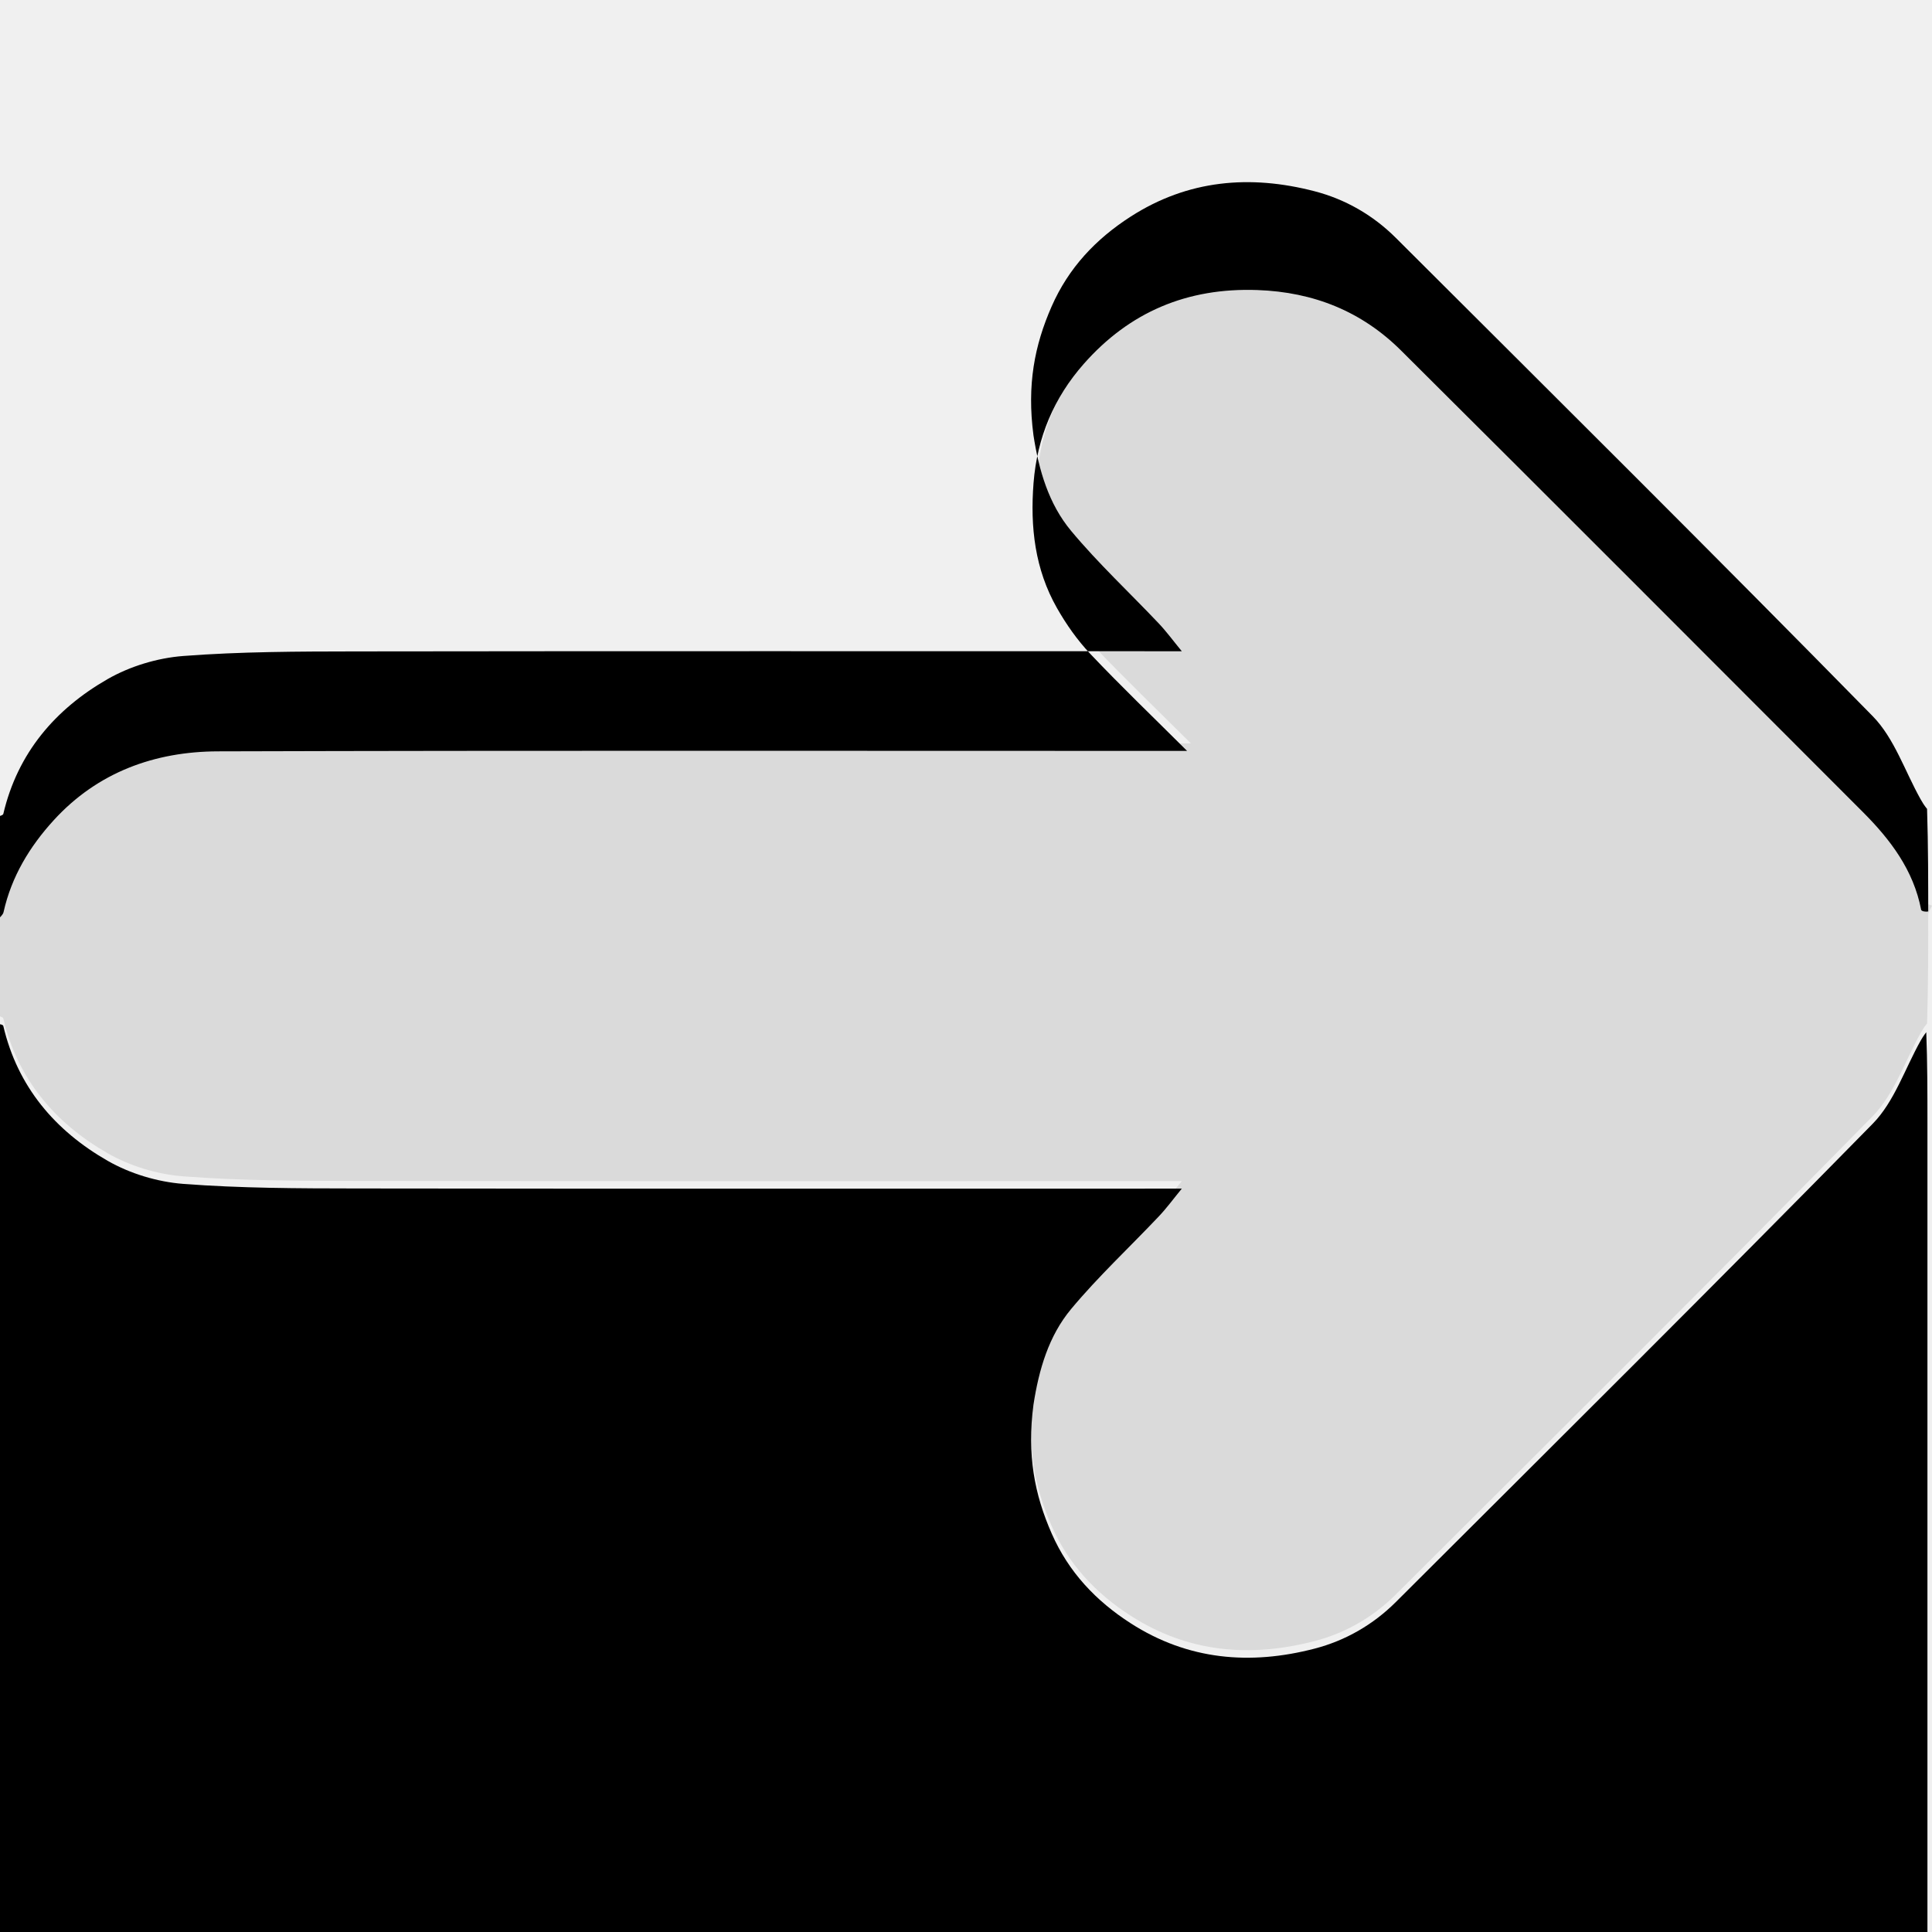
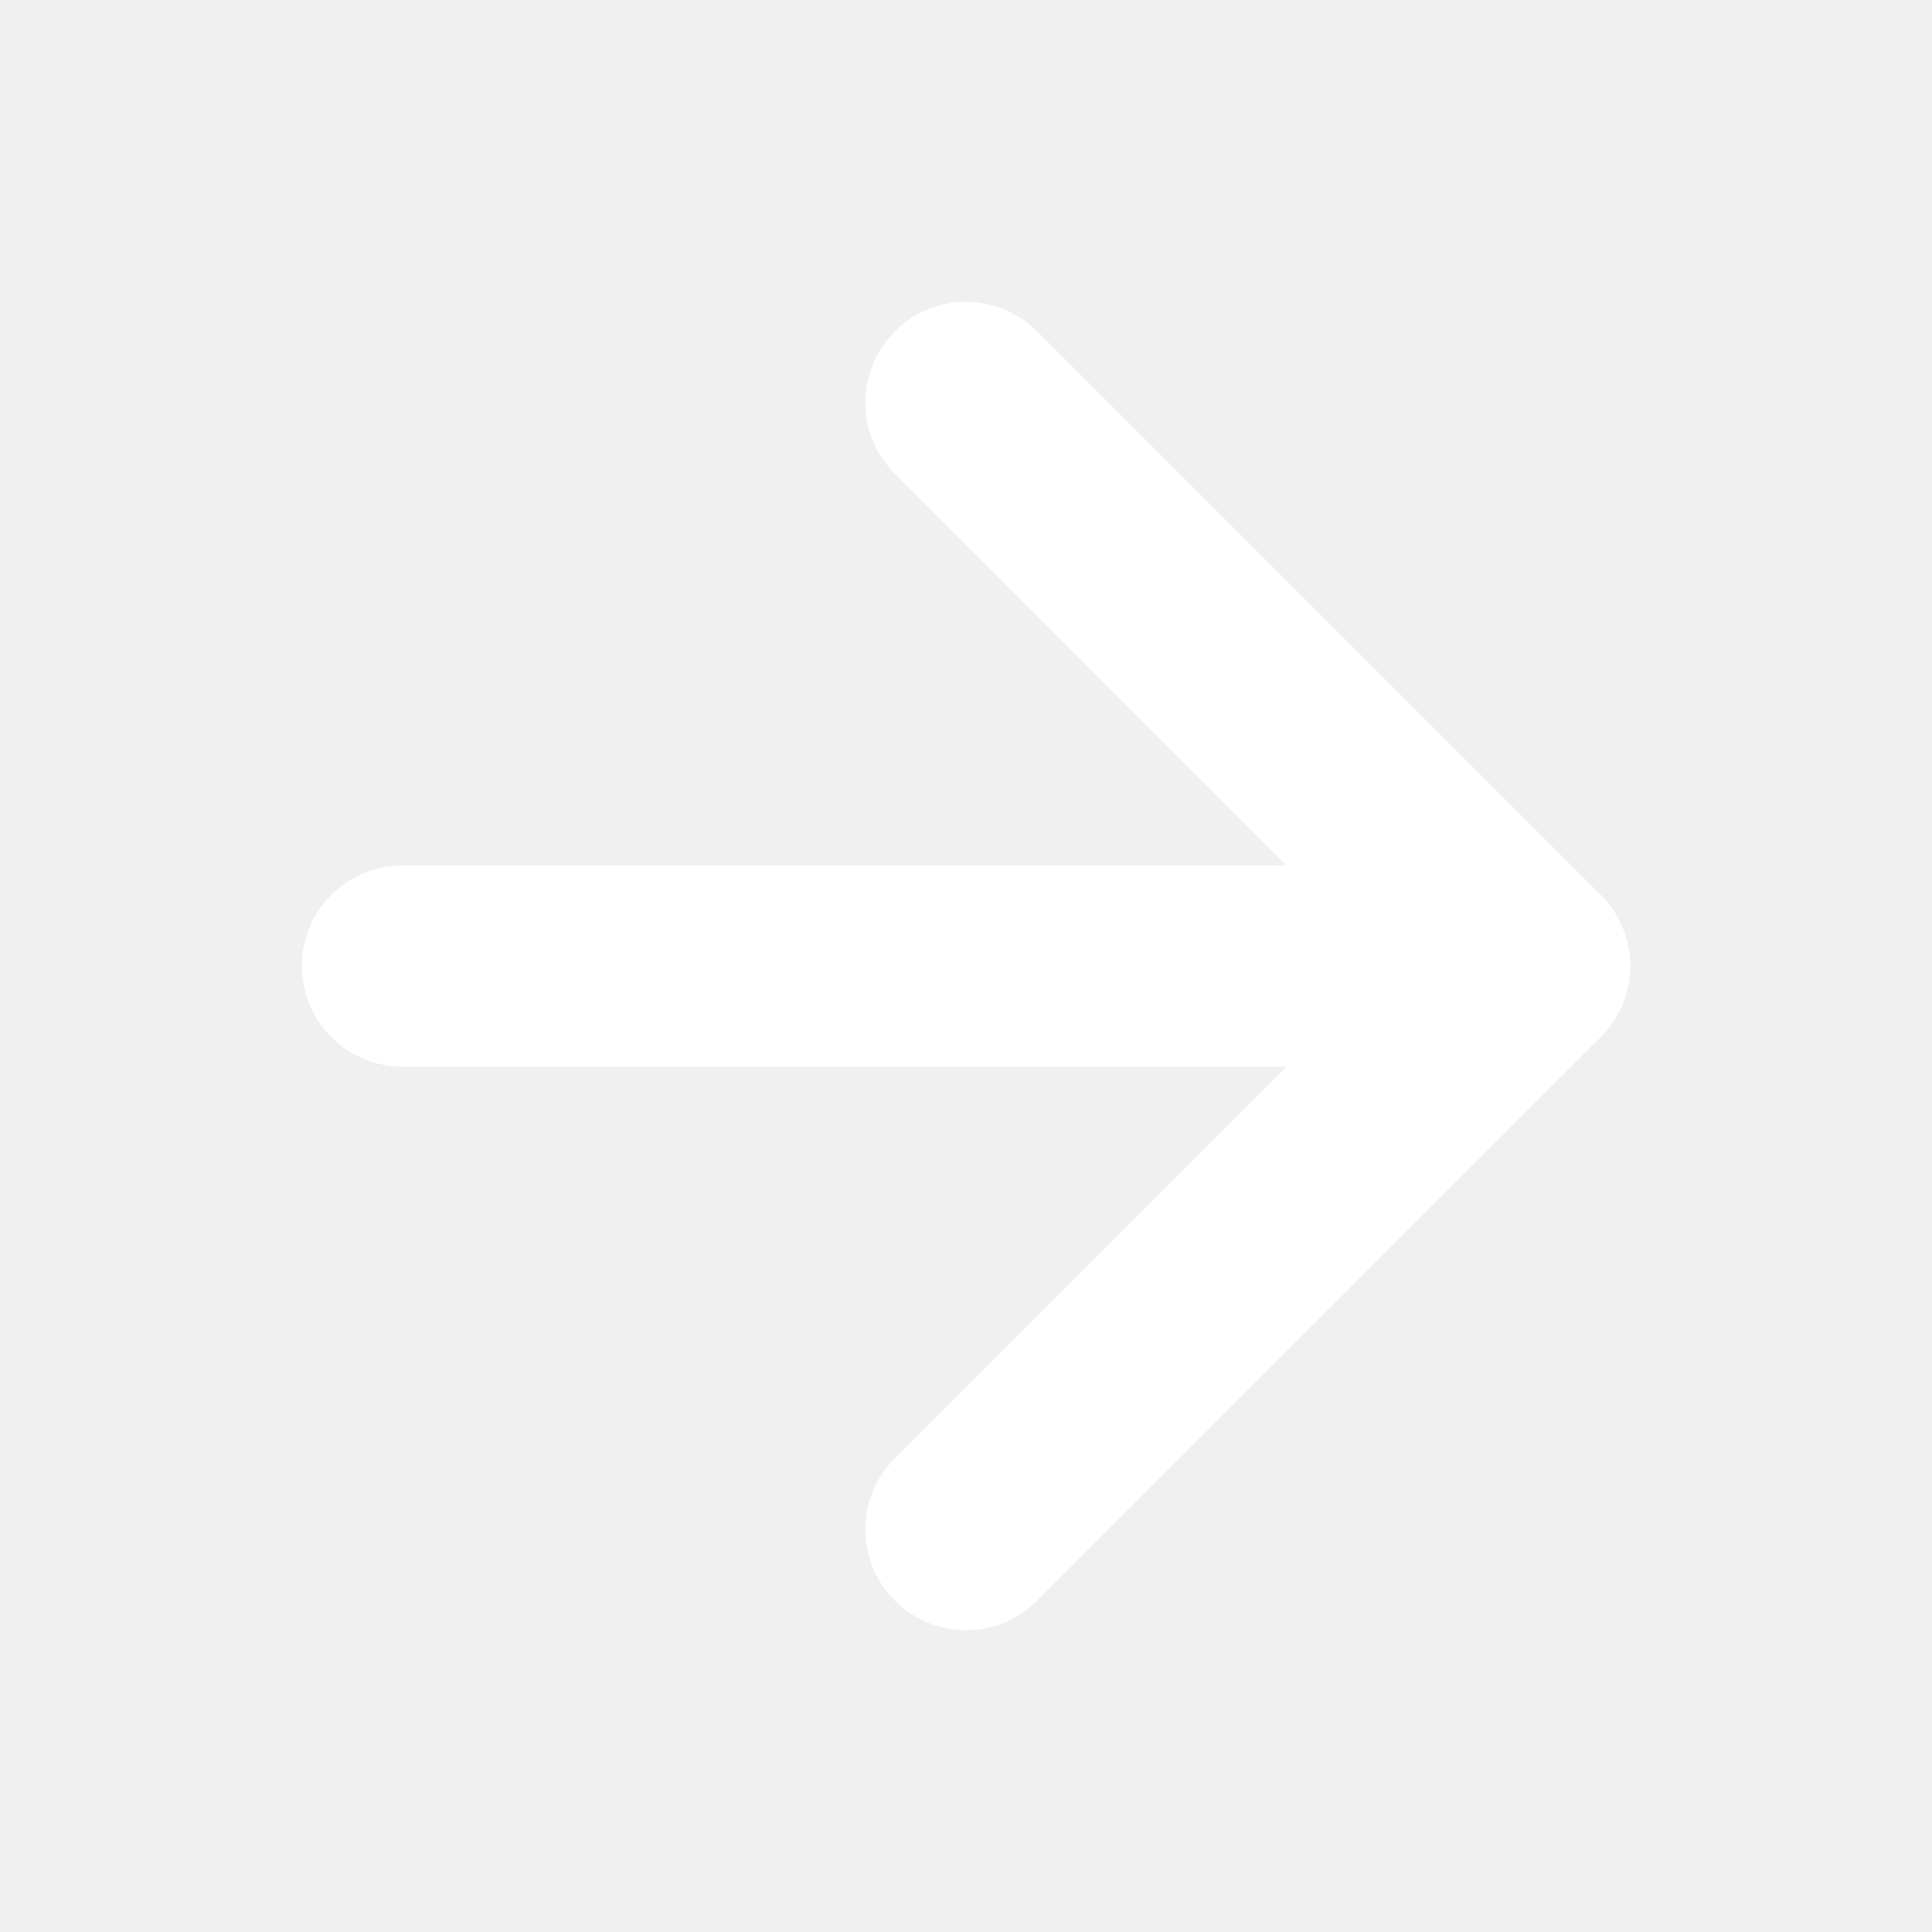
- <svg xmlns="http://www.w3.org/2000/svg" viewBox="0 0 512 512" width="50" height="50">
-   <g transform="rotate(90 256 256)">
-     <path fill="#DADADA" d="M242 1 c9.69 0 19.38 0 29.215 .307 c.953 .774 1.747 1.253 2.555 1.707 c7.413 4.164 16.17 6.957 22.029 12.705 c42.586 41.78 84.612 84.132 126.75 126.368 c6.012 6.026 10.234 13.365 12.359 21.55 c4.433 17.071 3.046 33.536 -6.724 48.727 c-5.931 9.222 -13.564 16.437 -23.774 20.928 c-10.34 4.549 -20.8 6.584 -34.157 4.83 c-9.319 -1.439 -18.207 -4.029 -25.352 -9.98 c-8.641 -7.197 -16.359 -15.497 -24.548 -23.244 c-2.156 -2.04 -4.573 -3.803 -7.351 -6.088 c0 73.579 .056 146.239 -.045 218.899 c-.021 15.251 -.051 30.545 -1.214 45.732 c-.523 6.832 -2.716 14.097 -6.121 20.036 c-7.966 13.894 -19.596 23.856 -35.719 27.641 c-.424 .096 -.606 1.226 -.901 1.876 c-9.021 0 -18.042 0 -27.208 -.316 c-.791 -.765 -1.38 -1.467 -2.09 -1.625 c-9.401 -2.09 -17.376 -6.935 -24.338 -13.294 c-12.729 -11.626 -18.203 -26.776 -18.252 -43.521 c-.246 -83.491 -.113 -166.984 -.113 -251.476 c0 -1.756 0 -3.512 0 -6.354 c-9.061 9.091 -17.196 17.58 -25.723 25.656 c-3.609 3.418 -7.812 6.369 -12.144 8.831 c-10.272 5.838 -21.438 7.121 -33.154 6.202 c-12.105 -.95 -22.61 -5.437 -31.521 -13.288 c-13.765 -12.127 -20.253 -27.413 -19.591 -46.035 c.532 -14.936 5.667 -27.656 16.026 -38.073 c40.658 -40.887 81.488 -81.602 122.28 -122.355 c7.325 -7.318 15.4 -13.443 25.926 -15.472 c.406 -.078 .607 -1.226 .904 -1.875 z" />
-     <path fill="#000000" d="M241.531 1 c.172 .649 -.028 1.796 -.434 1.875 c-10.526 2.029 -18.601 8.154 -25.926 15.472 c-40.792 40.753 -81.622 81.468 -122.28 122.355 c-10.359 10.417 -15.494 23.137 -16.026 38.073 c-.662 18.622 5.826 33.908 19.591 46.035 c8.911 7.851 19.416 12.338 31.521 13.288 c11.716 .919 22.882 -.364 33.154 -6.202 c4.332 -2.462 8.535 -5.413 12.144 -8.831 c8.527 -8.076 16.662 -16.565 25.723 -25.656 c0 2.842 0 4.598 0 6.354 c.003 83.492 -.13 166.985 .116 250.476 c.049 16.745 5.523 31.895 18.252 43.521 c6.962 6.359 14.937 11.204 24.338 13.294 c.71 .158 1.299 .86 2.09 1.625 c-9.166 .316 -18.187 .316 -27.208 .316 c-.295 -.65 -.477 -1.78 -.901 -1.876 c-16.123 -3.785 -27.753 -13.747 -35.719 -27.641 c-3.405 -5.939 -5.598 -13.204 -6.121 -20.036 c-1.163 -15.187 -1.193 -30.481 -1.214 -45.732 c-.101 -72.66 -.045 -145.32 -.045 -218.899 c-2.778 2.285 -5.195 4.048 -7.351 6.088 c-8.189 7.747 -15.907 16.047 -24.548 23.244 c-7.145 5.951 -16.033 8.541 -25.352 9.98 c-13.357 1.754 -23.817 -.281 -34.157 -4.83 c-10.21 -4.491 -17.843 -11.706 -23.774 -20.928 c-9.77 -15.191 -11.157 -31.656 -6.724 -48.727 c2.125 -8.185 6.347 -15.524 12.359 -21.55 c42.138 -42.236 84.164 -84.588 126.75 -126.368 c5.859 -5.748 14.616 -8.541 22.029 -12.705 c.808 -.454 1.602 -.933 2.555 -1.707 c9.835 -.307 19.523 -.307 29.215 -.307 z" />
-     <path fill="#000000" d="M271.469 513 c-.173 -.65 .009 -1.78 .433 -1.88 c16.123 -3.78 27.753 -13.74 35.719 -27.64 c3.405 -5.94 5.598 -13.2 6.121 -20.04 c1.163 -15.19 1.193 -30.48 1.214 -45.73 c.102 -72.66 .046 -145.32 .046 -218.9 c2.777 2.28 5.195 4.04 7.351 6.09 c8.189 7.74 15.907 16.04 24.548 23.24 c7.145 5.95 16.033 8.54 25.352 9.98 c13.357 1.75 23.817 -.28 34.157 -4.83 c10.21 -4.49 17.843 -11.71 23.774 -20.93 c9.77 -15.19 11.157 -31.66 6.724 -48.73 c-2.125 -8.18 -6.347 -15.52 -12.359 -21.55 c-42.138 -42.23 -84.164 -84.59 -126.75 -126.37 c-5.859 -5.75 -14.616 -8.54 -22.029 -12.71 c-.484 -.27 -1.278 -.75 -2.227 -1.48 c8.081 -.31 16.162 -.31 24.244 -.31 c80.301 0 160.602 0 240.903 0 c0 170.556 0 341.113 0 512 c-80.301 0 -160.655 0 -240.956 0 z" />
-   </g>
+ <svg xmlns="http://www.w3.org/2000/svg" viewBox="0 0 24 24" width="24" height="24" fill="none" stroke="#ffffff" stroke-width="2.5" stroke-linecap="round" stroke-linejoin="round">
+   <line x1="5" y1="12" x2="19" y2="12" />
+   <polyline points="12 5 19 12 12 19" />
</svg>
